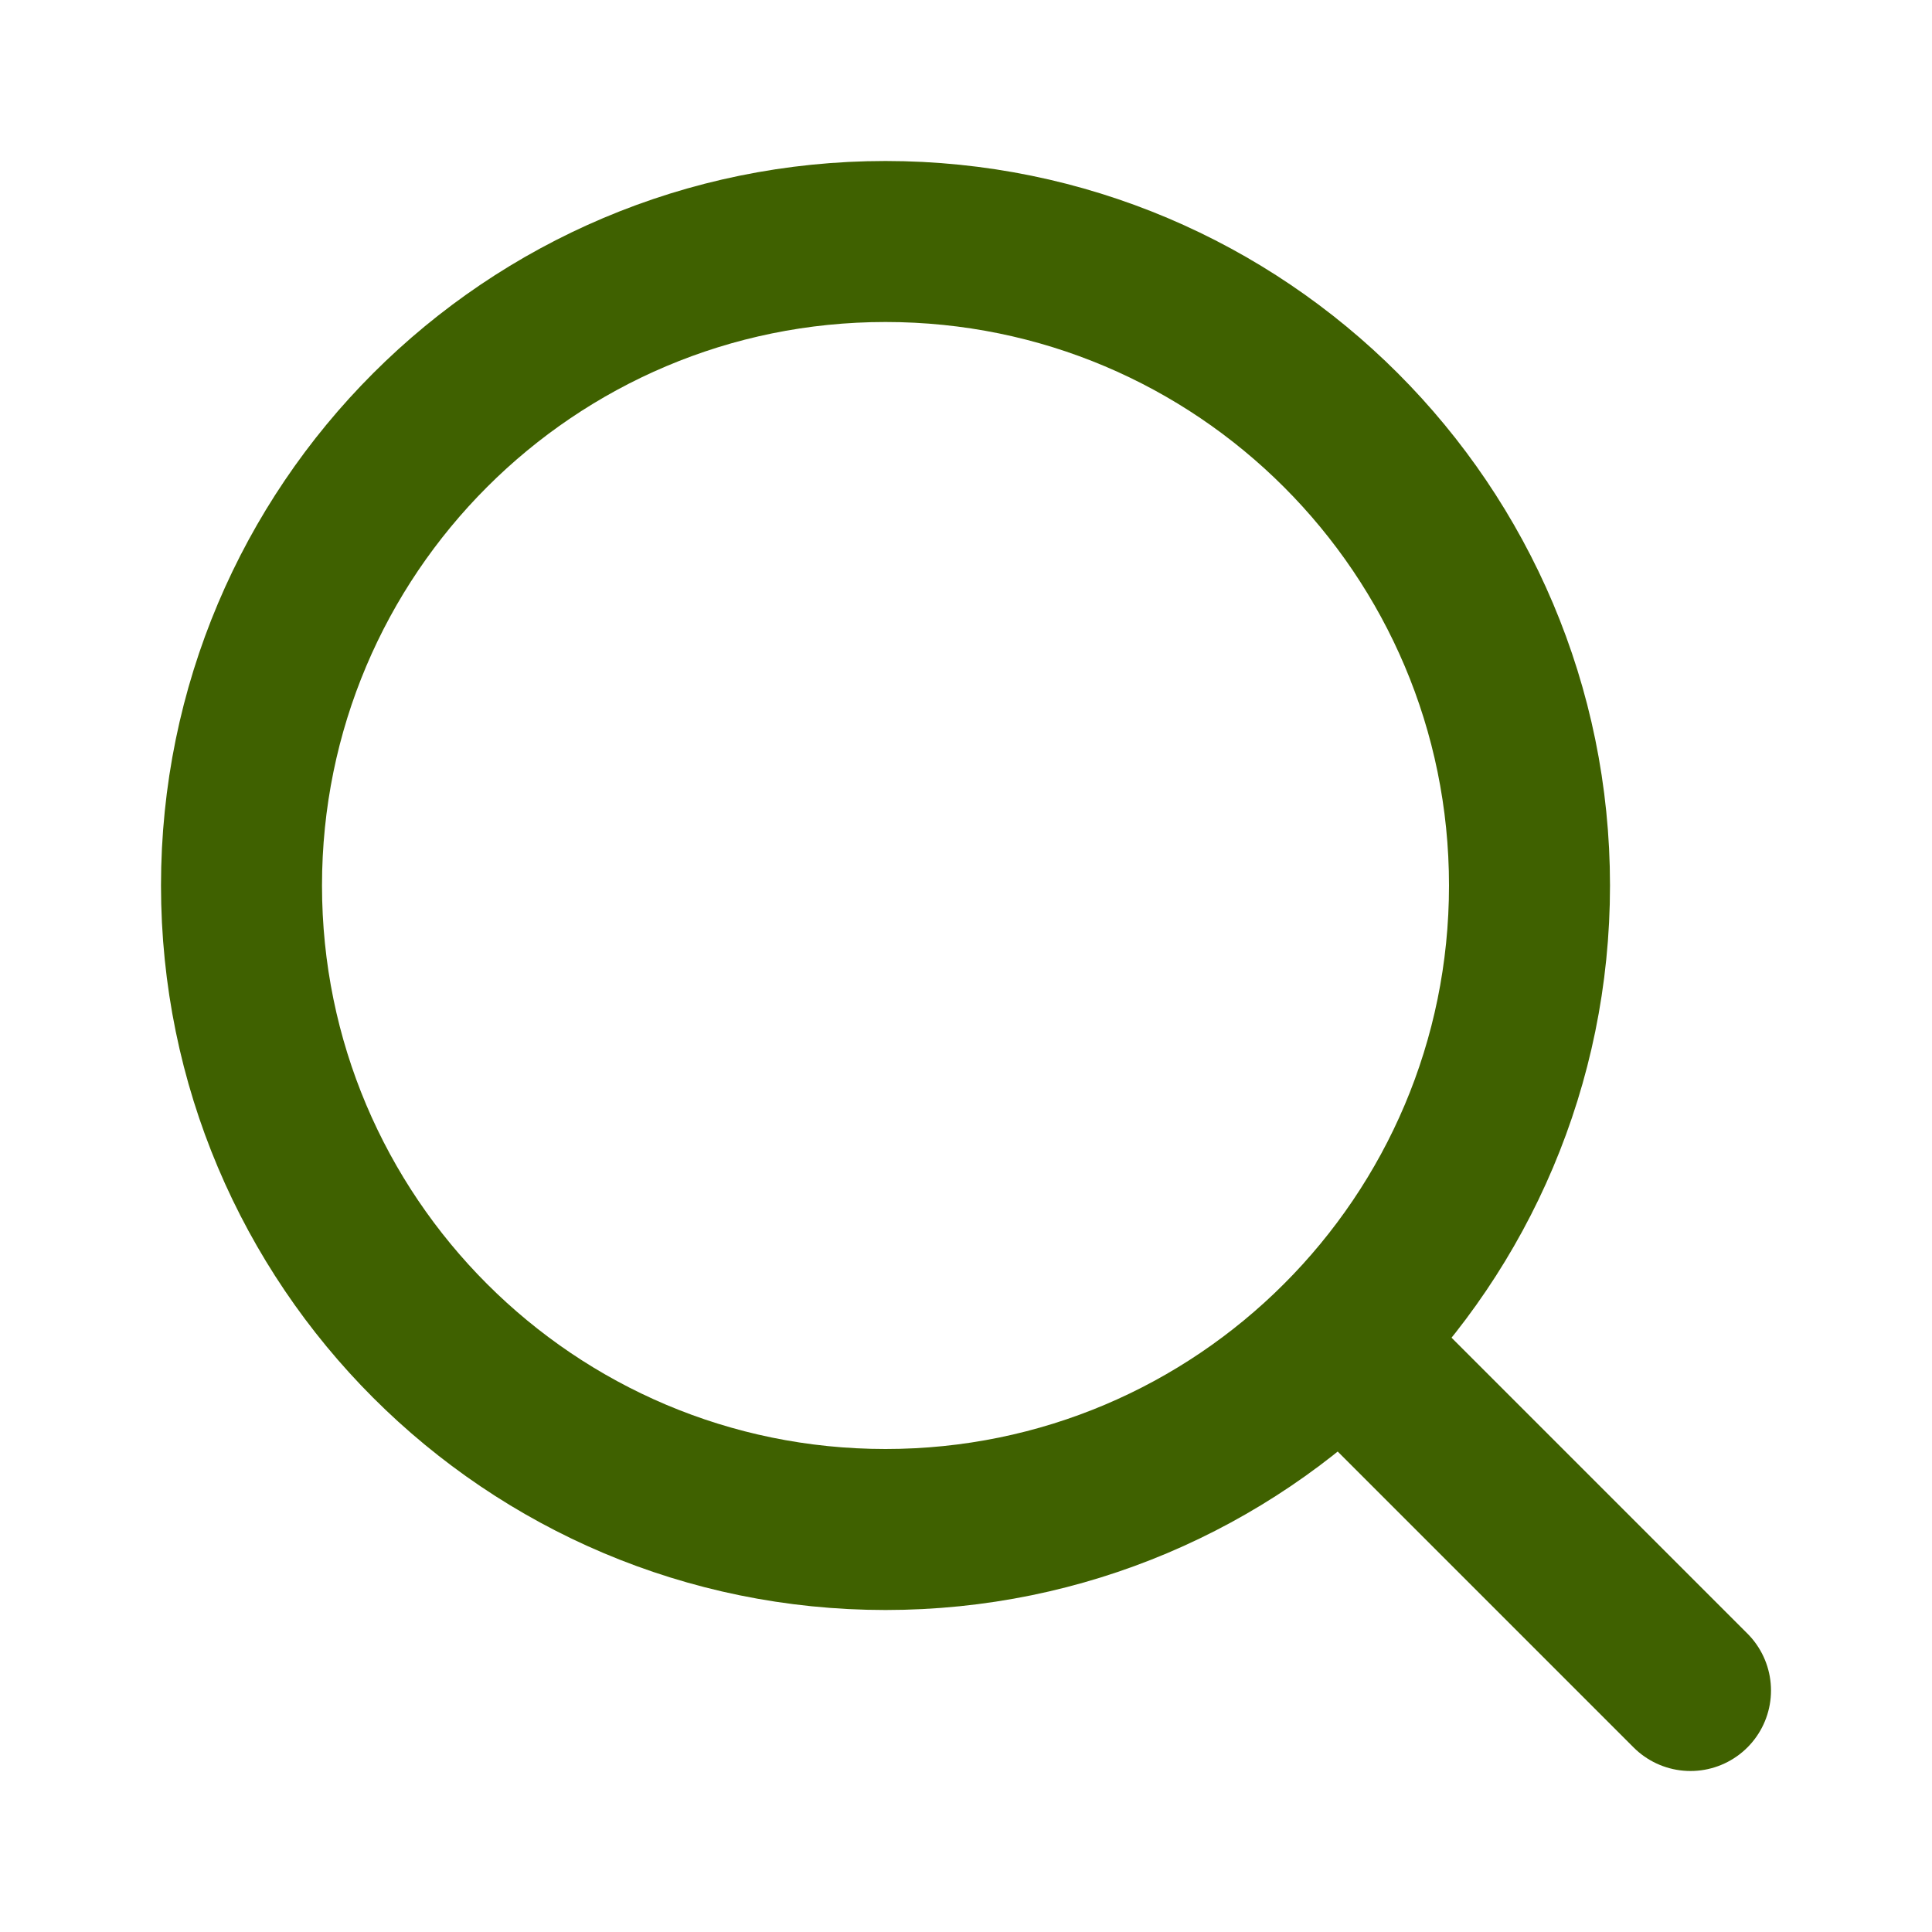
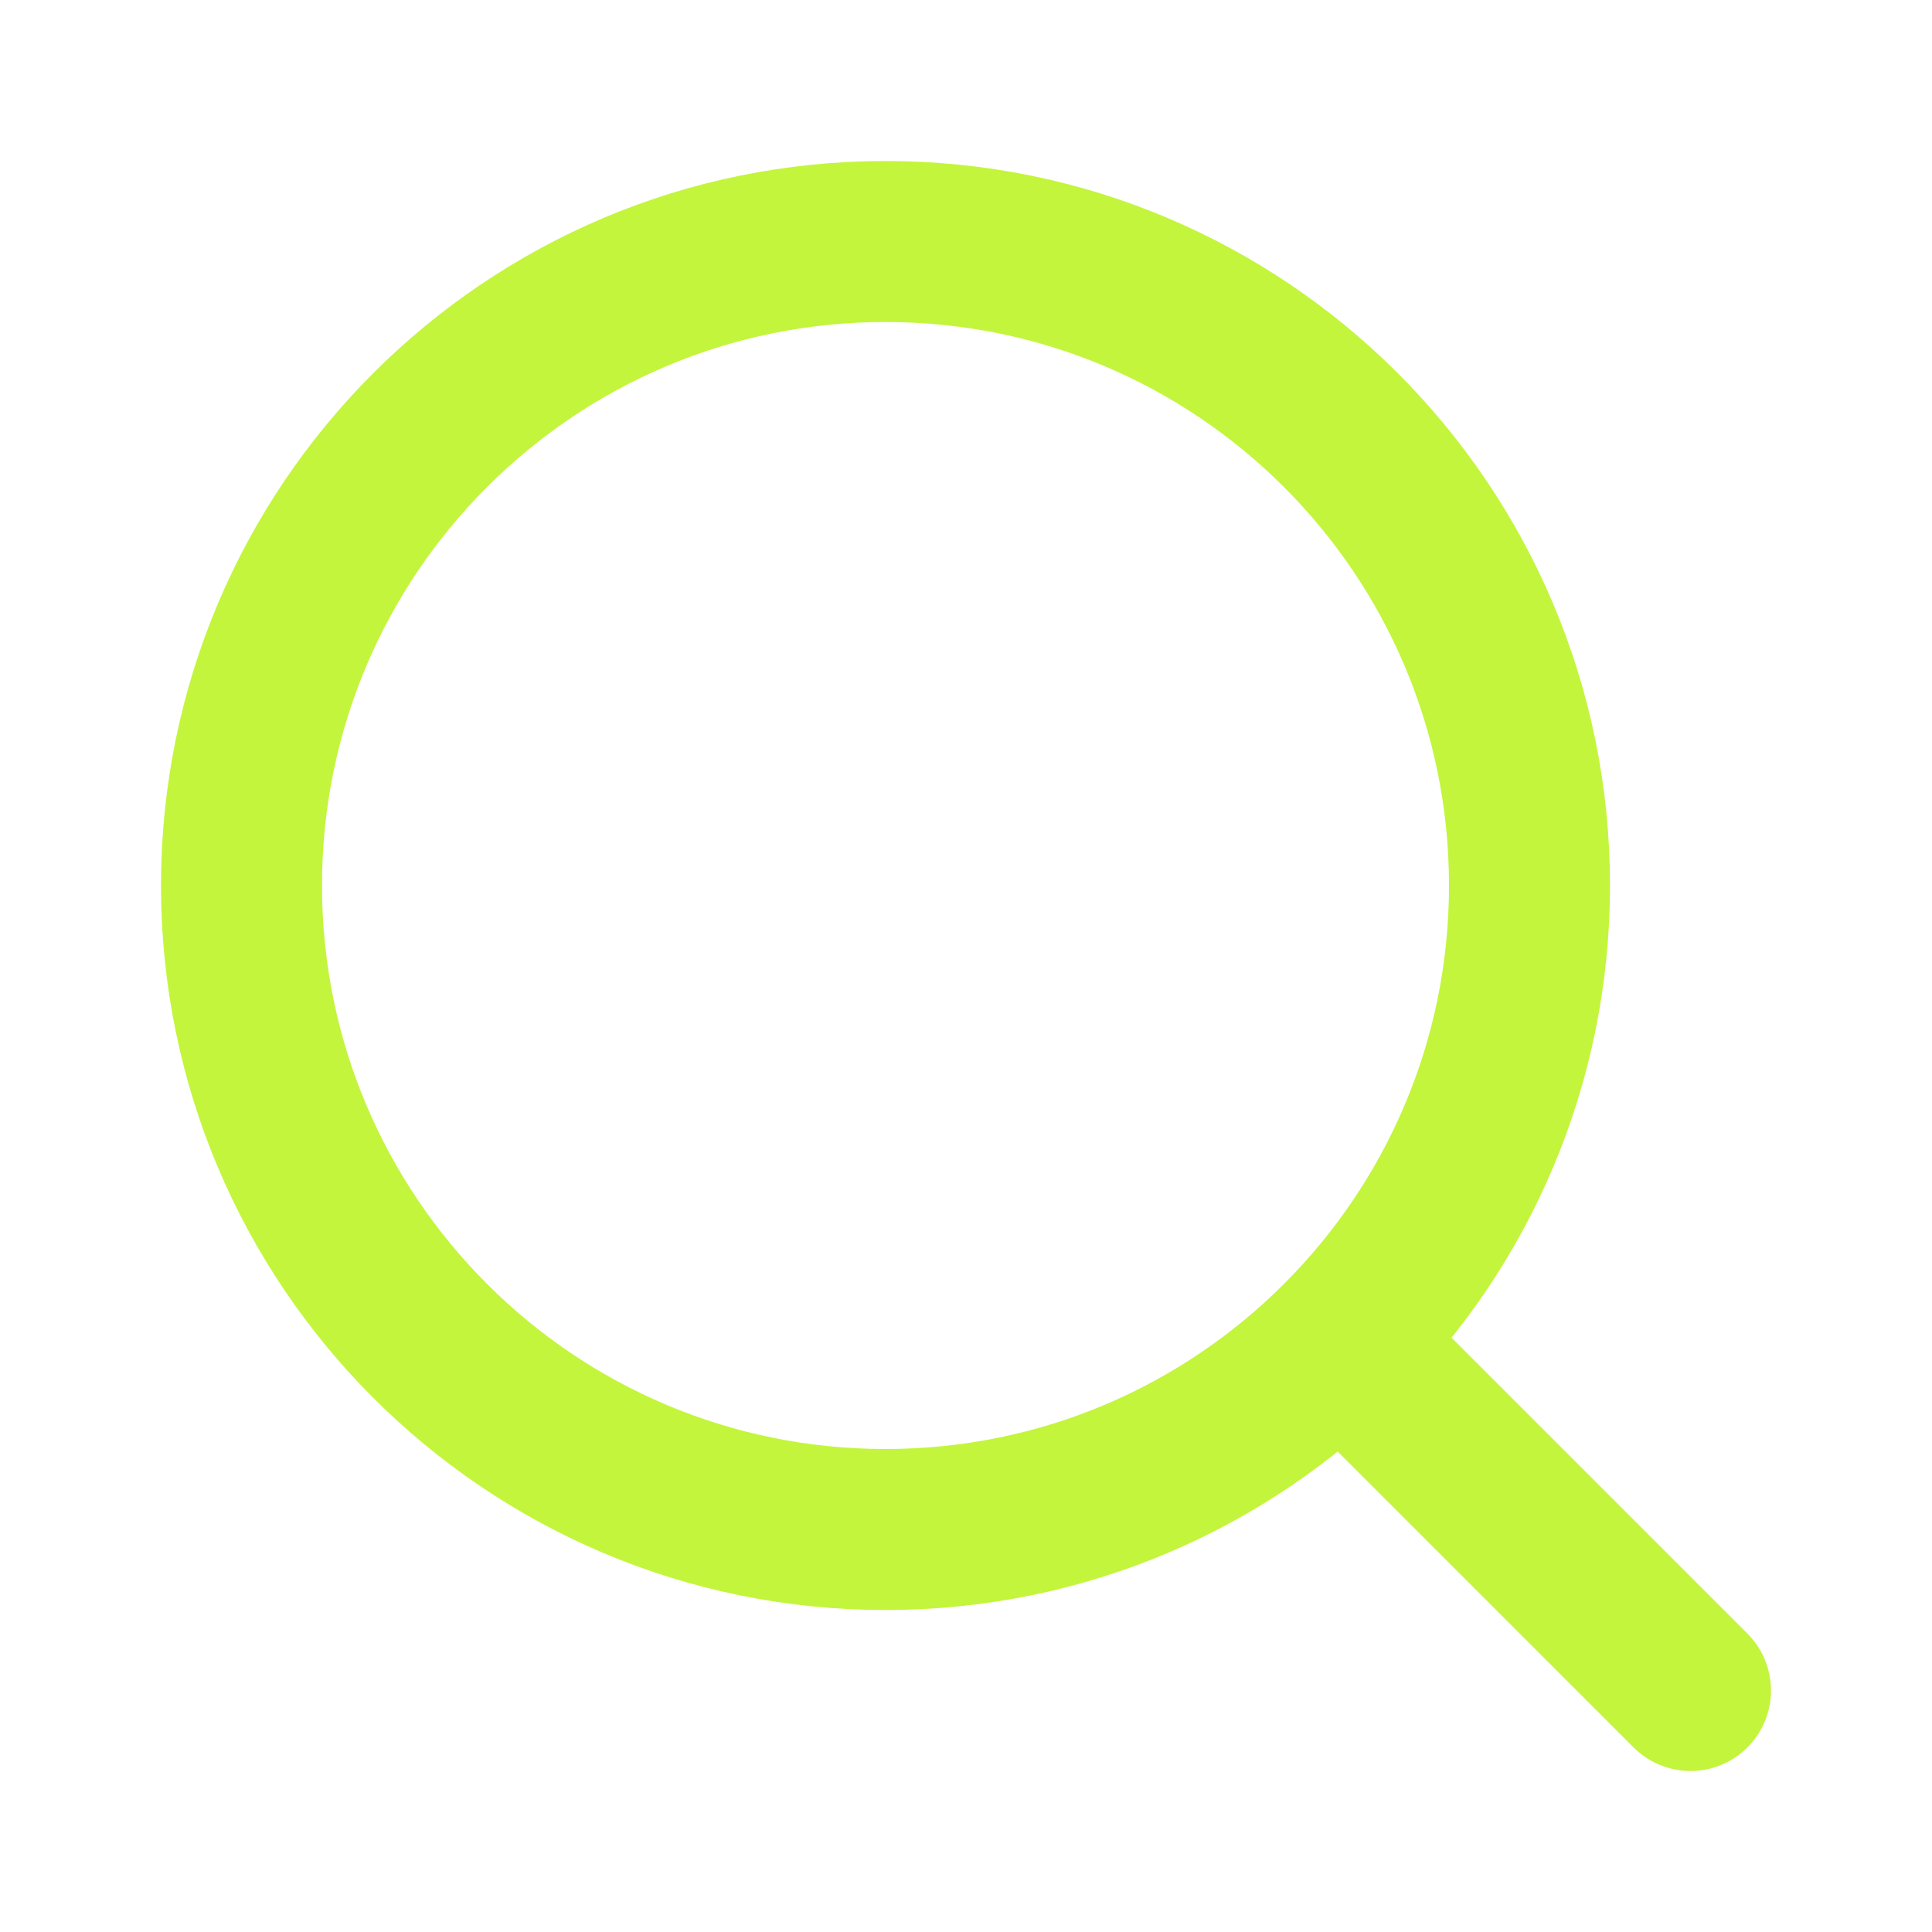
- <svg xmlns="http://www.w3.org/2000/svg" width="24" height="24" viewBox="0 0 24 24" fill="none" stroke="#3F6100" stroke-width="2" stroke-linecap="round" stroke-linejoin="round">
+ <svg xmlns="http://www.w3.org/2000/svg" width="24" height="24" viewBox="0 0 24 24" fill="none" stroke="#C3F53C" stroke-width="2" stroke-linecap="round" stroke-linejoin="round">
  <path d="m21 21-4.34-4.34" />
  <circle cx="11" cy="11" r="8" />
</svg>
